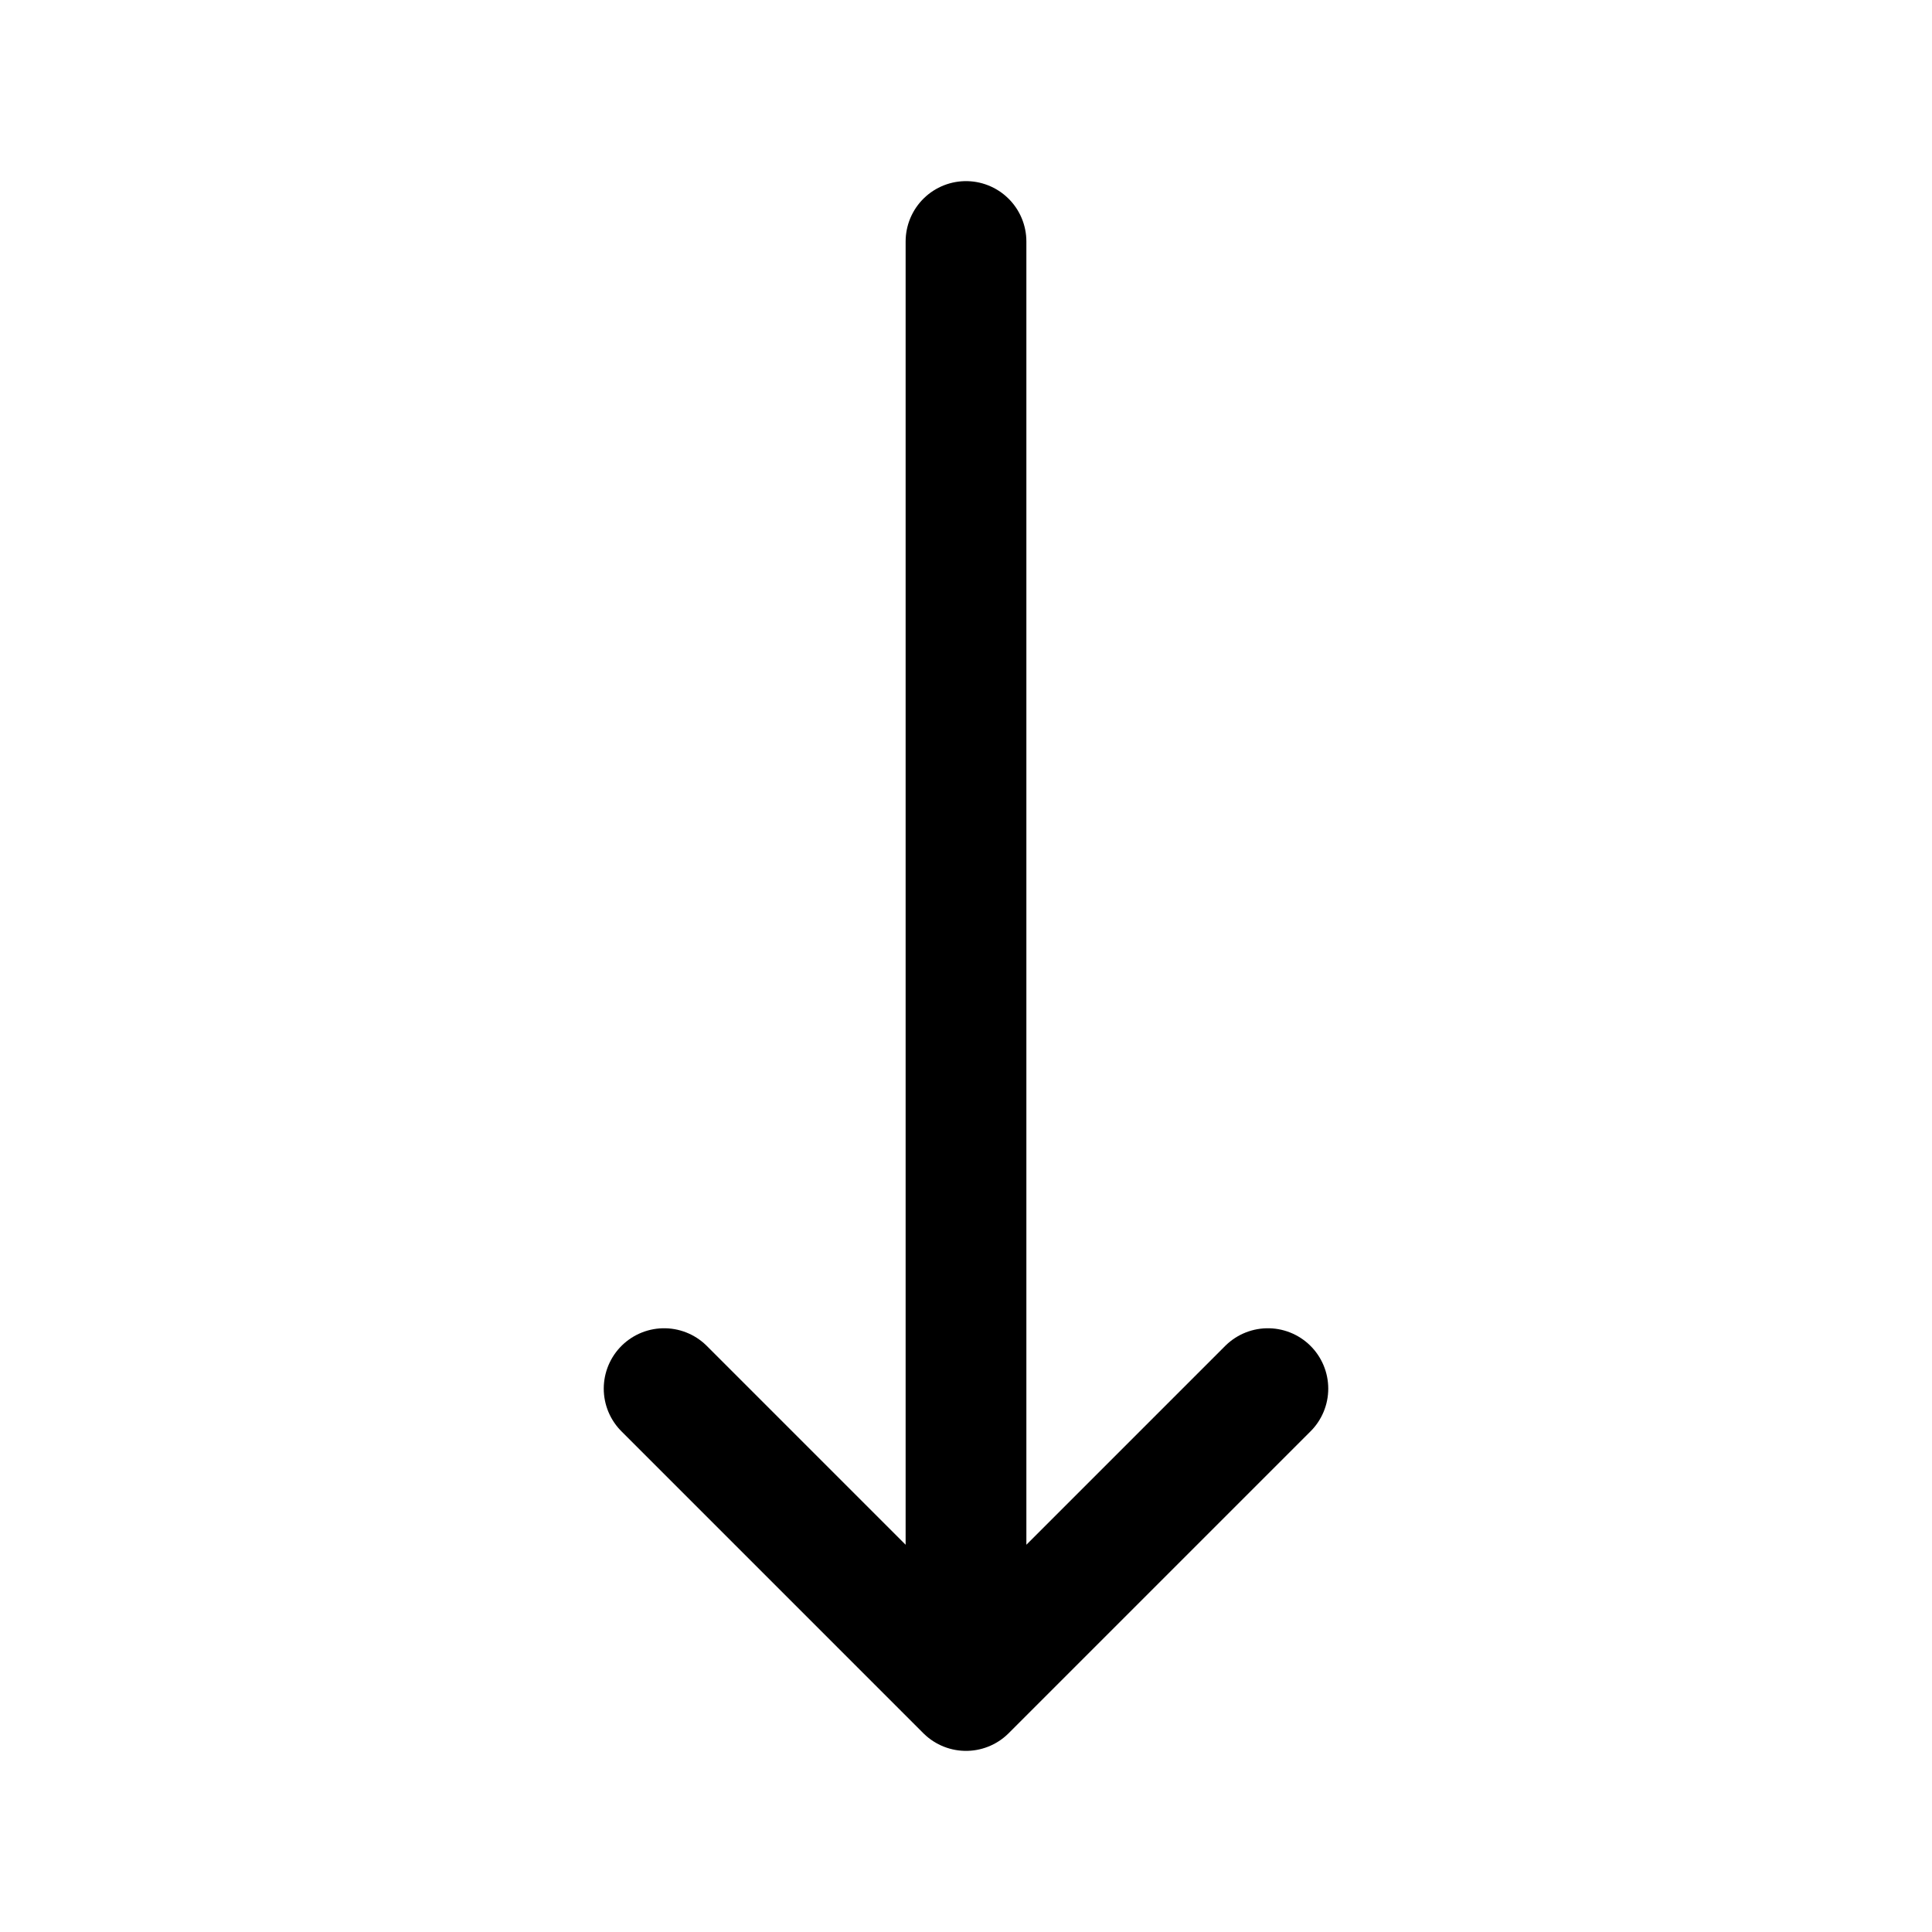
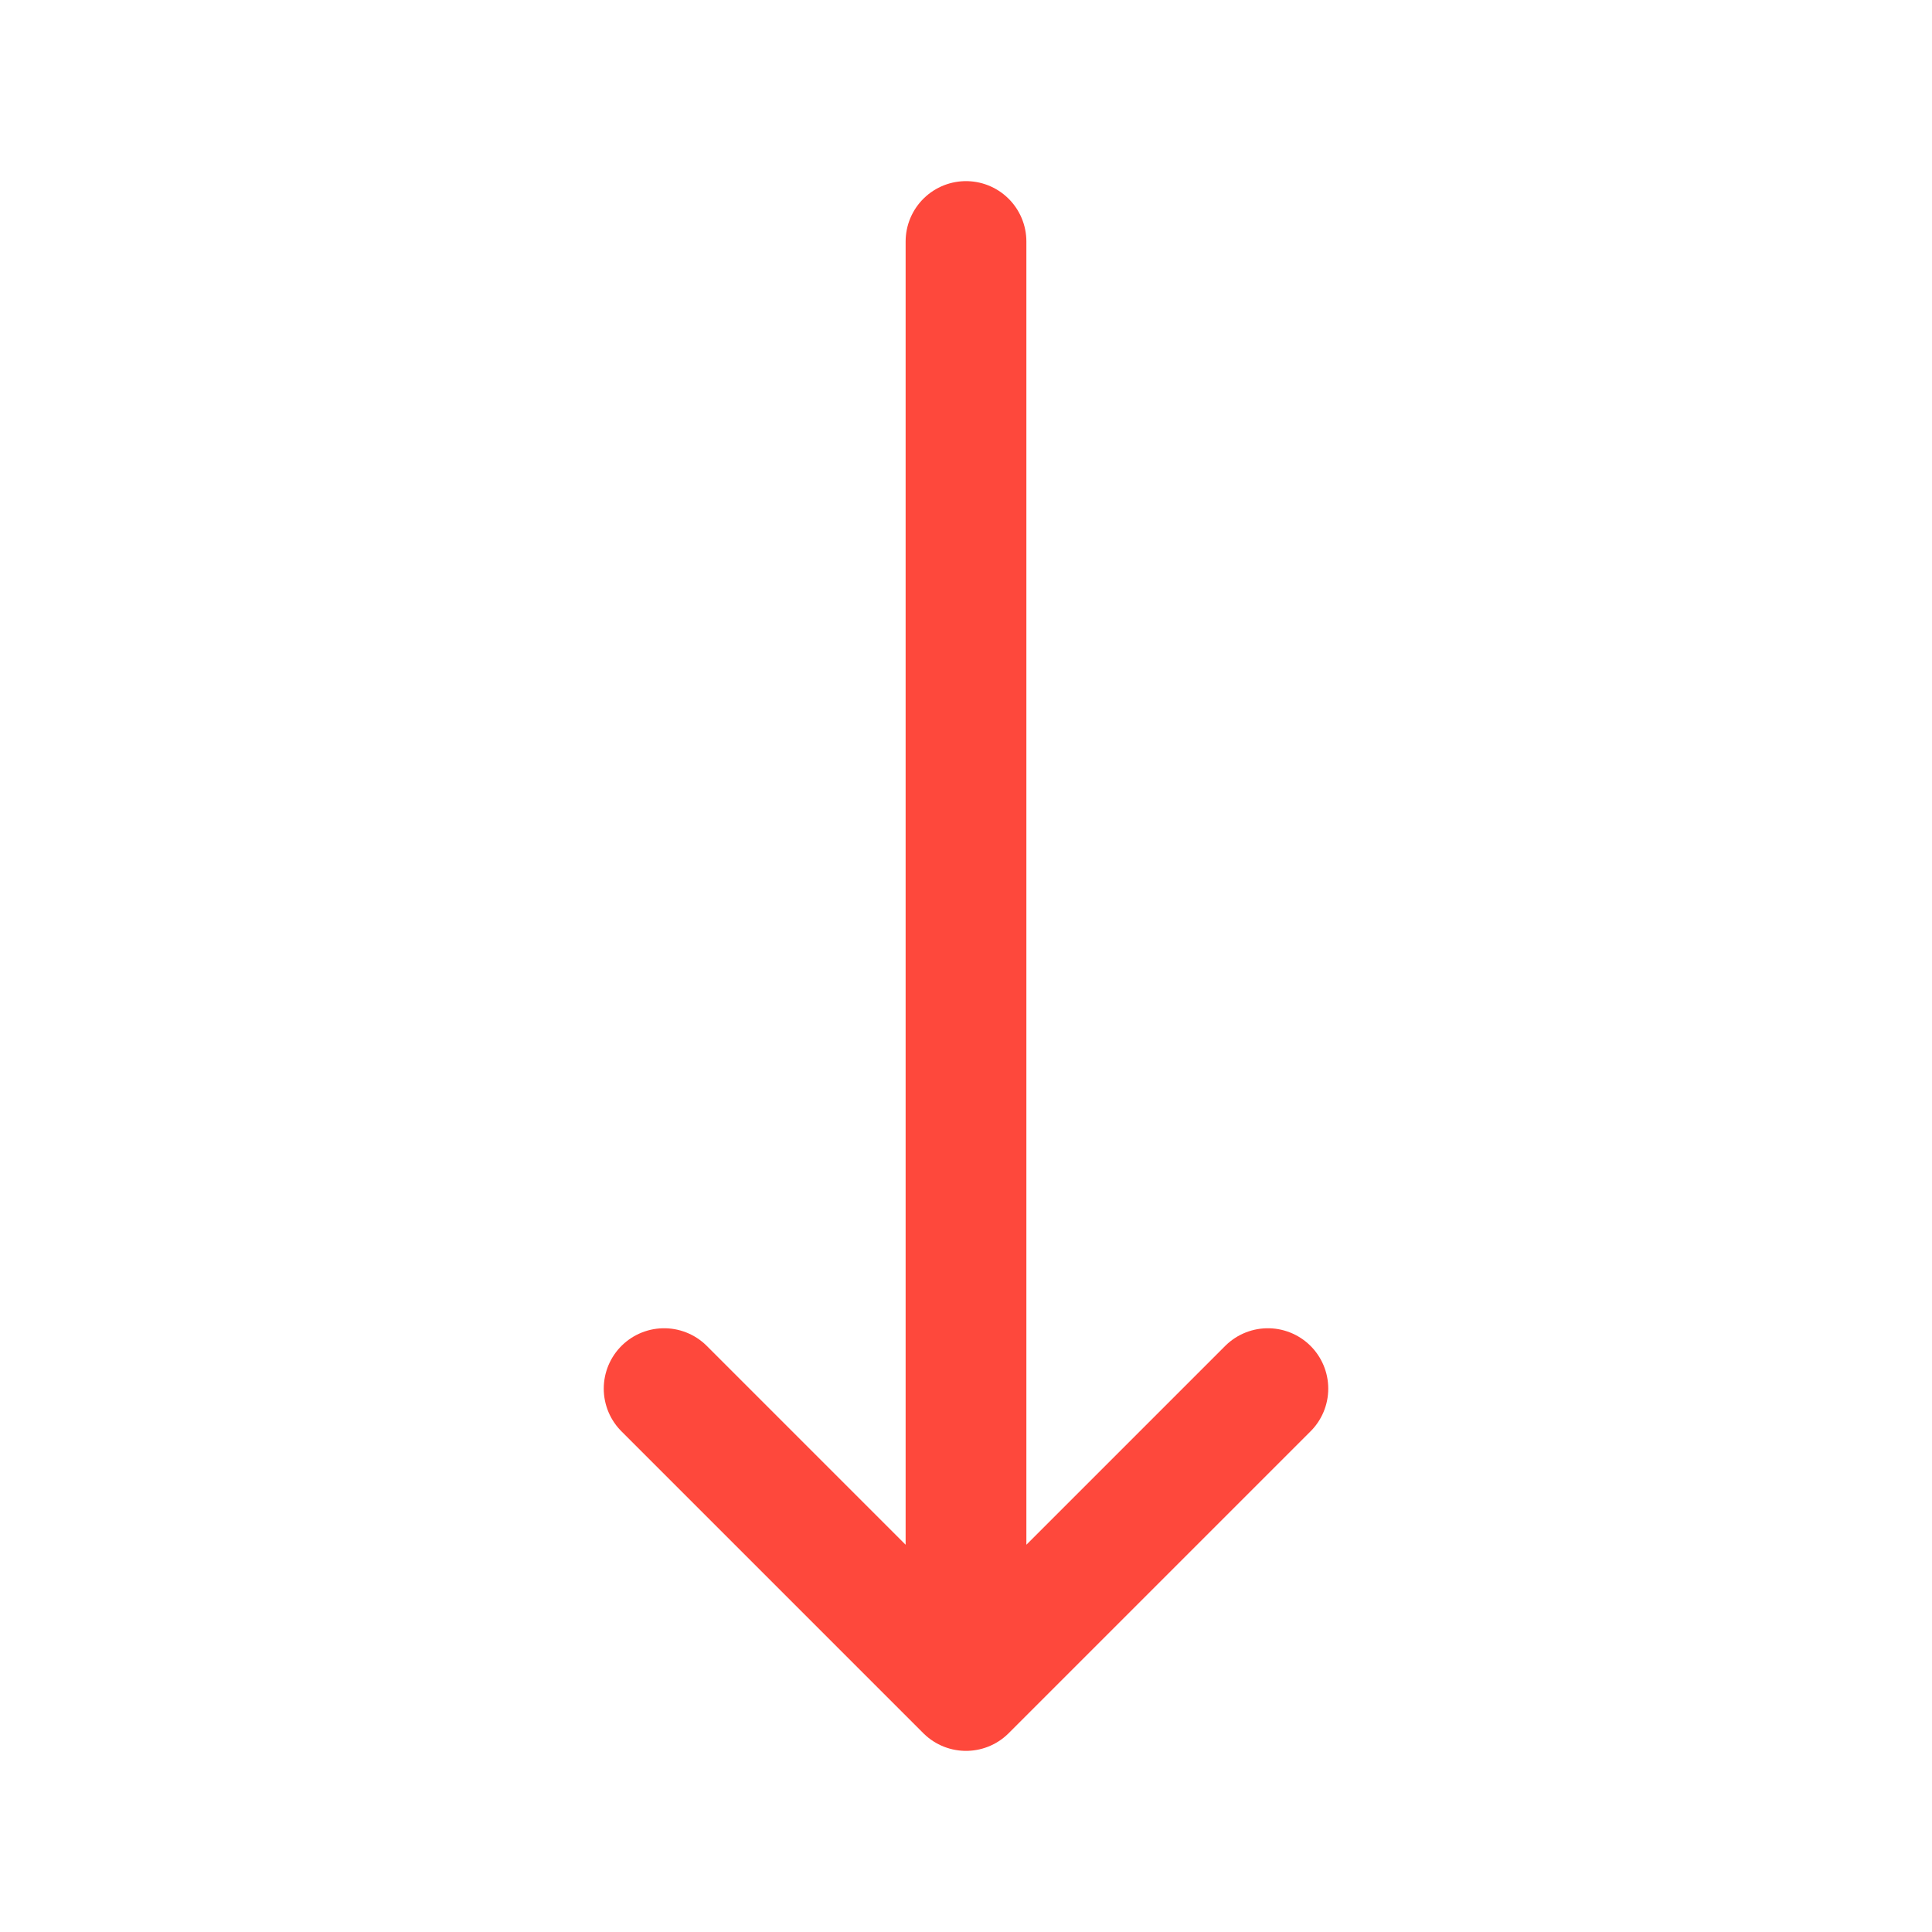
- <svg xmlns="http://www.w3.org/2000/svg" fill="none" viewBox="0 0 24 24" stroke-width="1.5" stroke="currentColor" class="w-6 h-6">
+ <svg xmlns="http://www.w3.org/2000/svg" fill="none" viewBox="0 0 24 24" stroke-width="1.5" stroke="#FE483C" class="w-6 h-6">
  <path stroke-linecap="round" stroke-linejoin="round" d="M15.75 17.25L12 21m0 0l-3.75-3.75M12 21V3" />
</svg>
